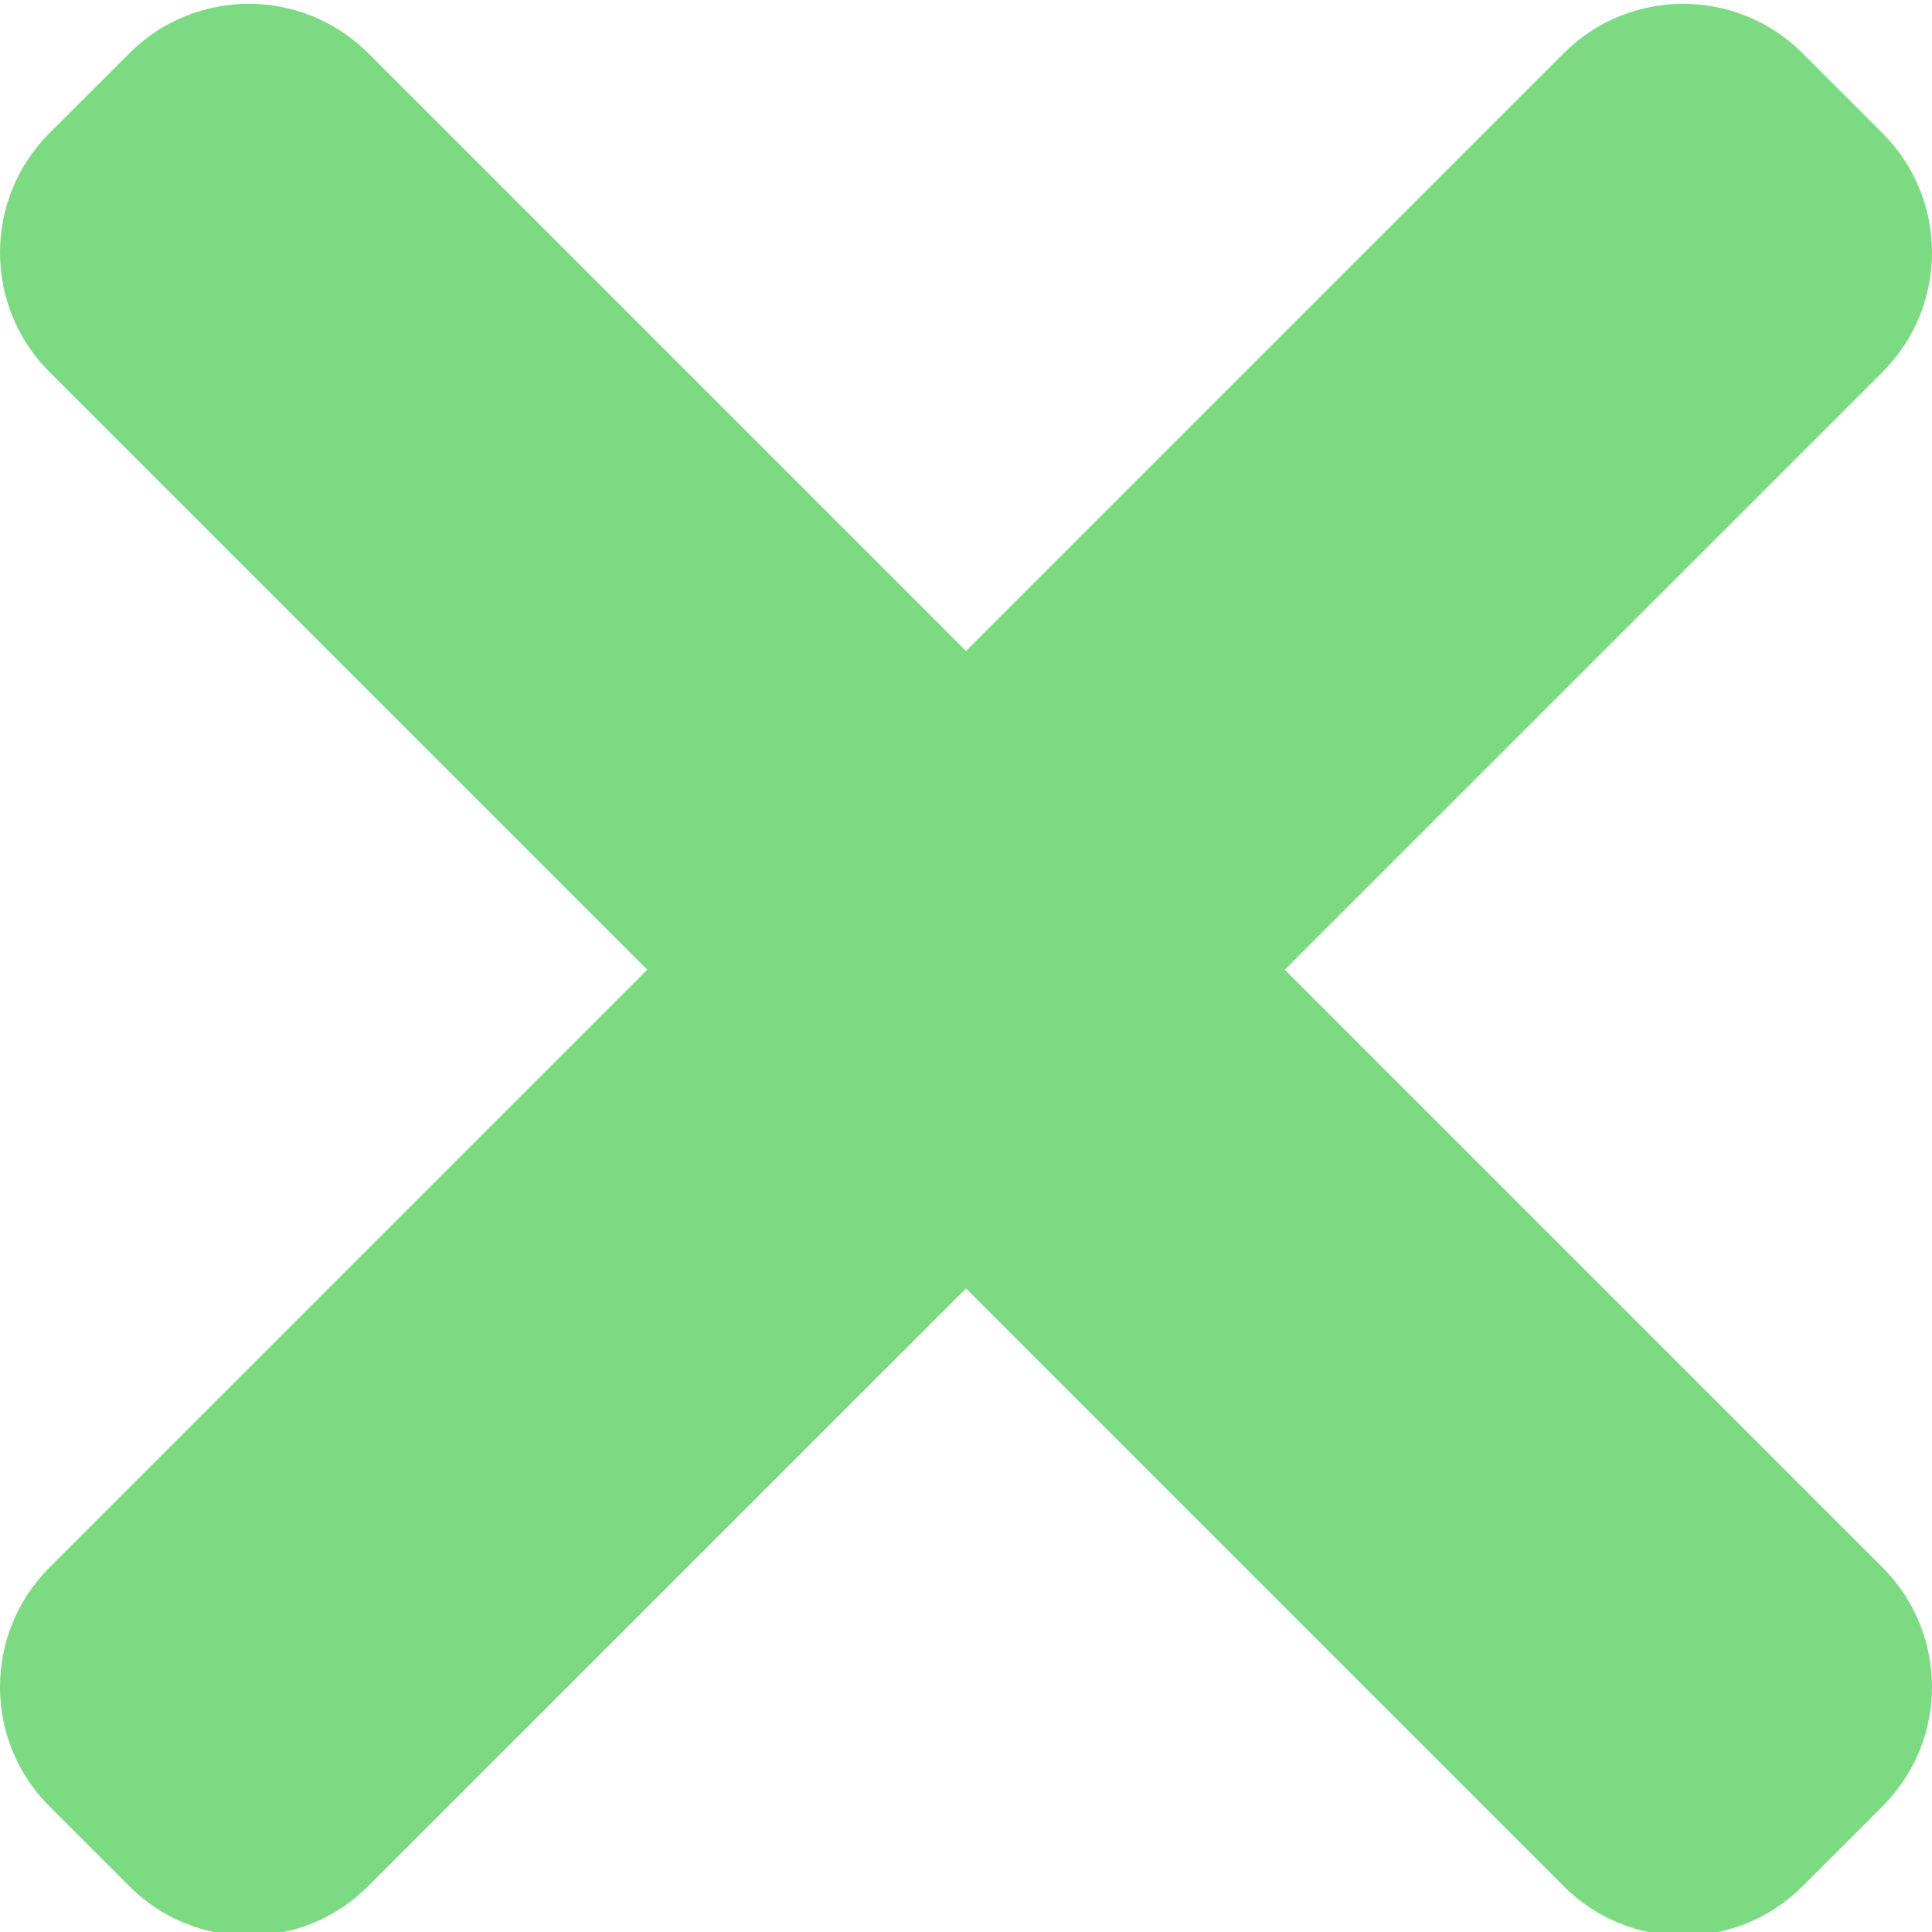
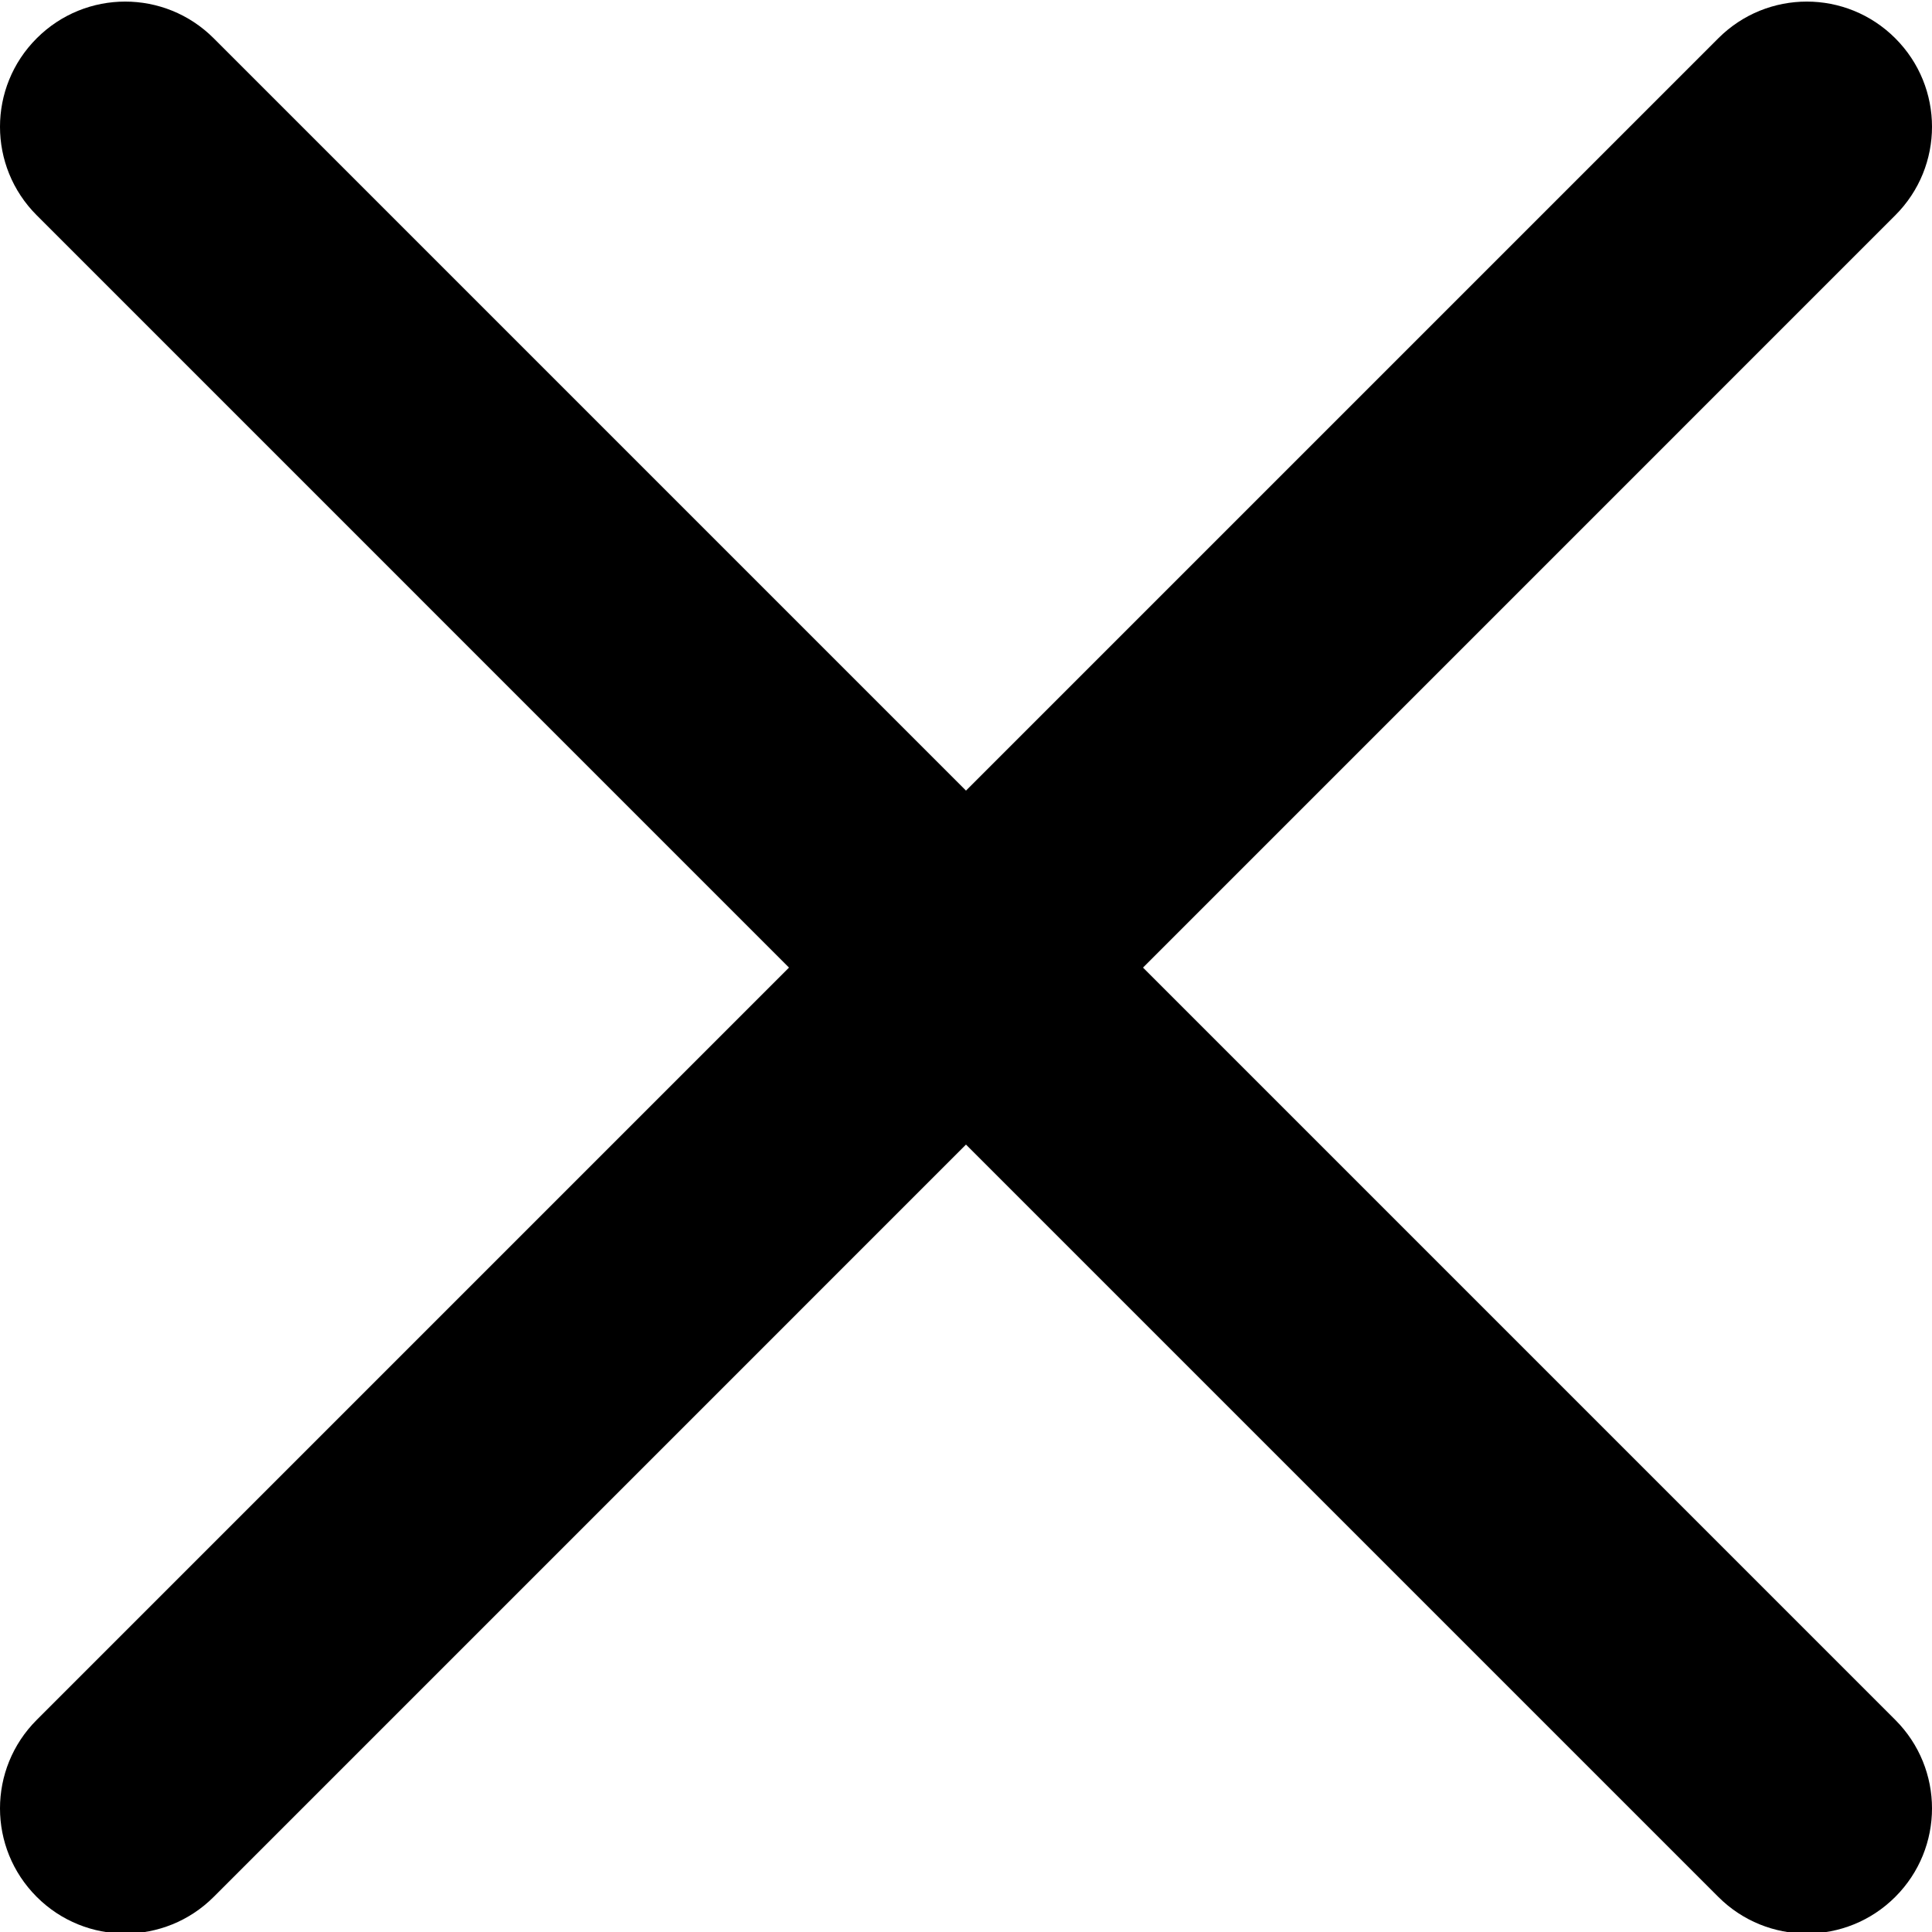
- <svg xmlns="http://www.w3.org/2000/svg" height="512px" viewBox="0 0 365.717 365" width="512px" class="">
-   <g>
-     <g fill="#f44336">
-       <path d="m356.34 296.348-286.613-286.613c-12.5-12.5-32.766-12.5-45.246 0l-15.105 15.082c-12.5 12.504-12.5 32.77 0 45.25l286.613 286.613c12.504 12.5 32.77 12.5 45.25 0l15.082-15.082c12.523-12.48 12.523-32.75.02-45.25zm0 0" data-original="#F44336" class="active-path" data-old_color="#F44336" fill="#7CDB82" />
-       <path d="m295.988 9.734-286.613 286.613c-12.5 12.5-12.5 32.77 0 45.25l15.082 15.082c12.504 12.5 32.77 12.5 45.25 0l286.633-286.594c12.504-12.5 12.504-32.766 0-45.246l-15.082-15.082c-12.5-12.523-32.766-12.523-45.27-.023zm0 0" data-original="#F44336" class="active-path" data-old_color="#F44336" fill="#7CDB82" />
-     </g>
-   </g>
+ <svg xmlns="http://www.w3.org/2000/svg" height="329pt" viewBox="0 0 329.269 329" width="329pt">
+   <path d="m194.801 164.77 128.211-128.215c8.344-8.34 8.344-21.824 0-30.164-8.34-8.34-21.824-8.34-30.164 0l-128.215 128.215-128.211-128.215c-8.344-8.34-21.824-8.34-30.164 0-8.344 8.34-8.344 21.824 0 30.164l128.211 128.215-128.211 128.215c-8.344 8.34-8.344 21.824 0 30.164 4.156 4.16 9.621 6.25 15.082 6.25 5.461 0 10.922-2.09 15.082-6.25l128.211-128.215 128.215 128.215c4.16 4.16 9.621 6.25 15.082 6.25 5.461 0 10.922-2.09 15.082-6.25 8.344-8.34 8.344-21.824 0-30.164zm0 0" />
</svg>
